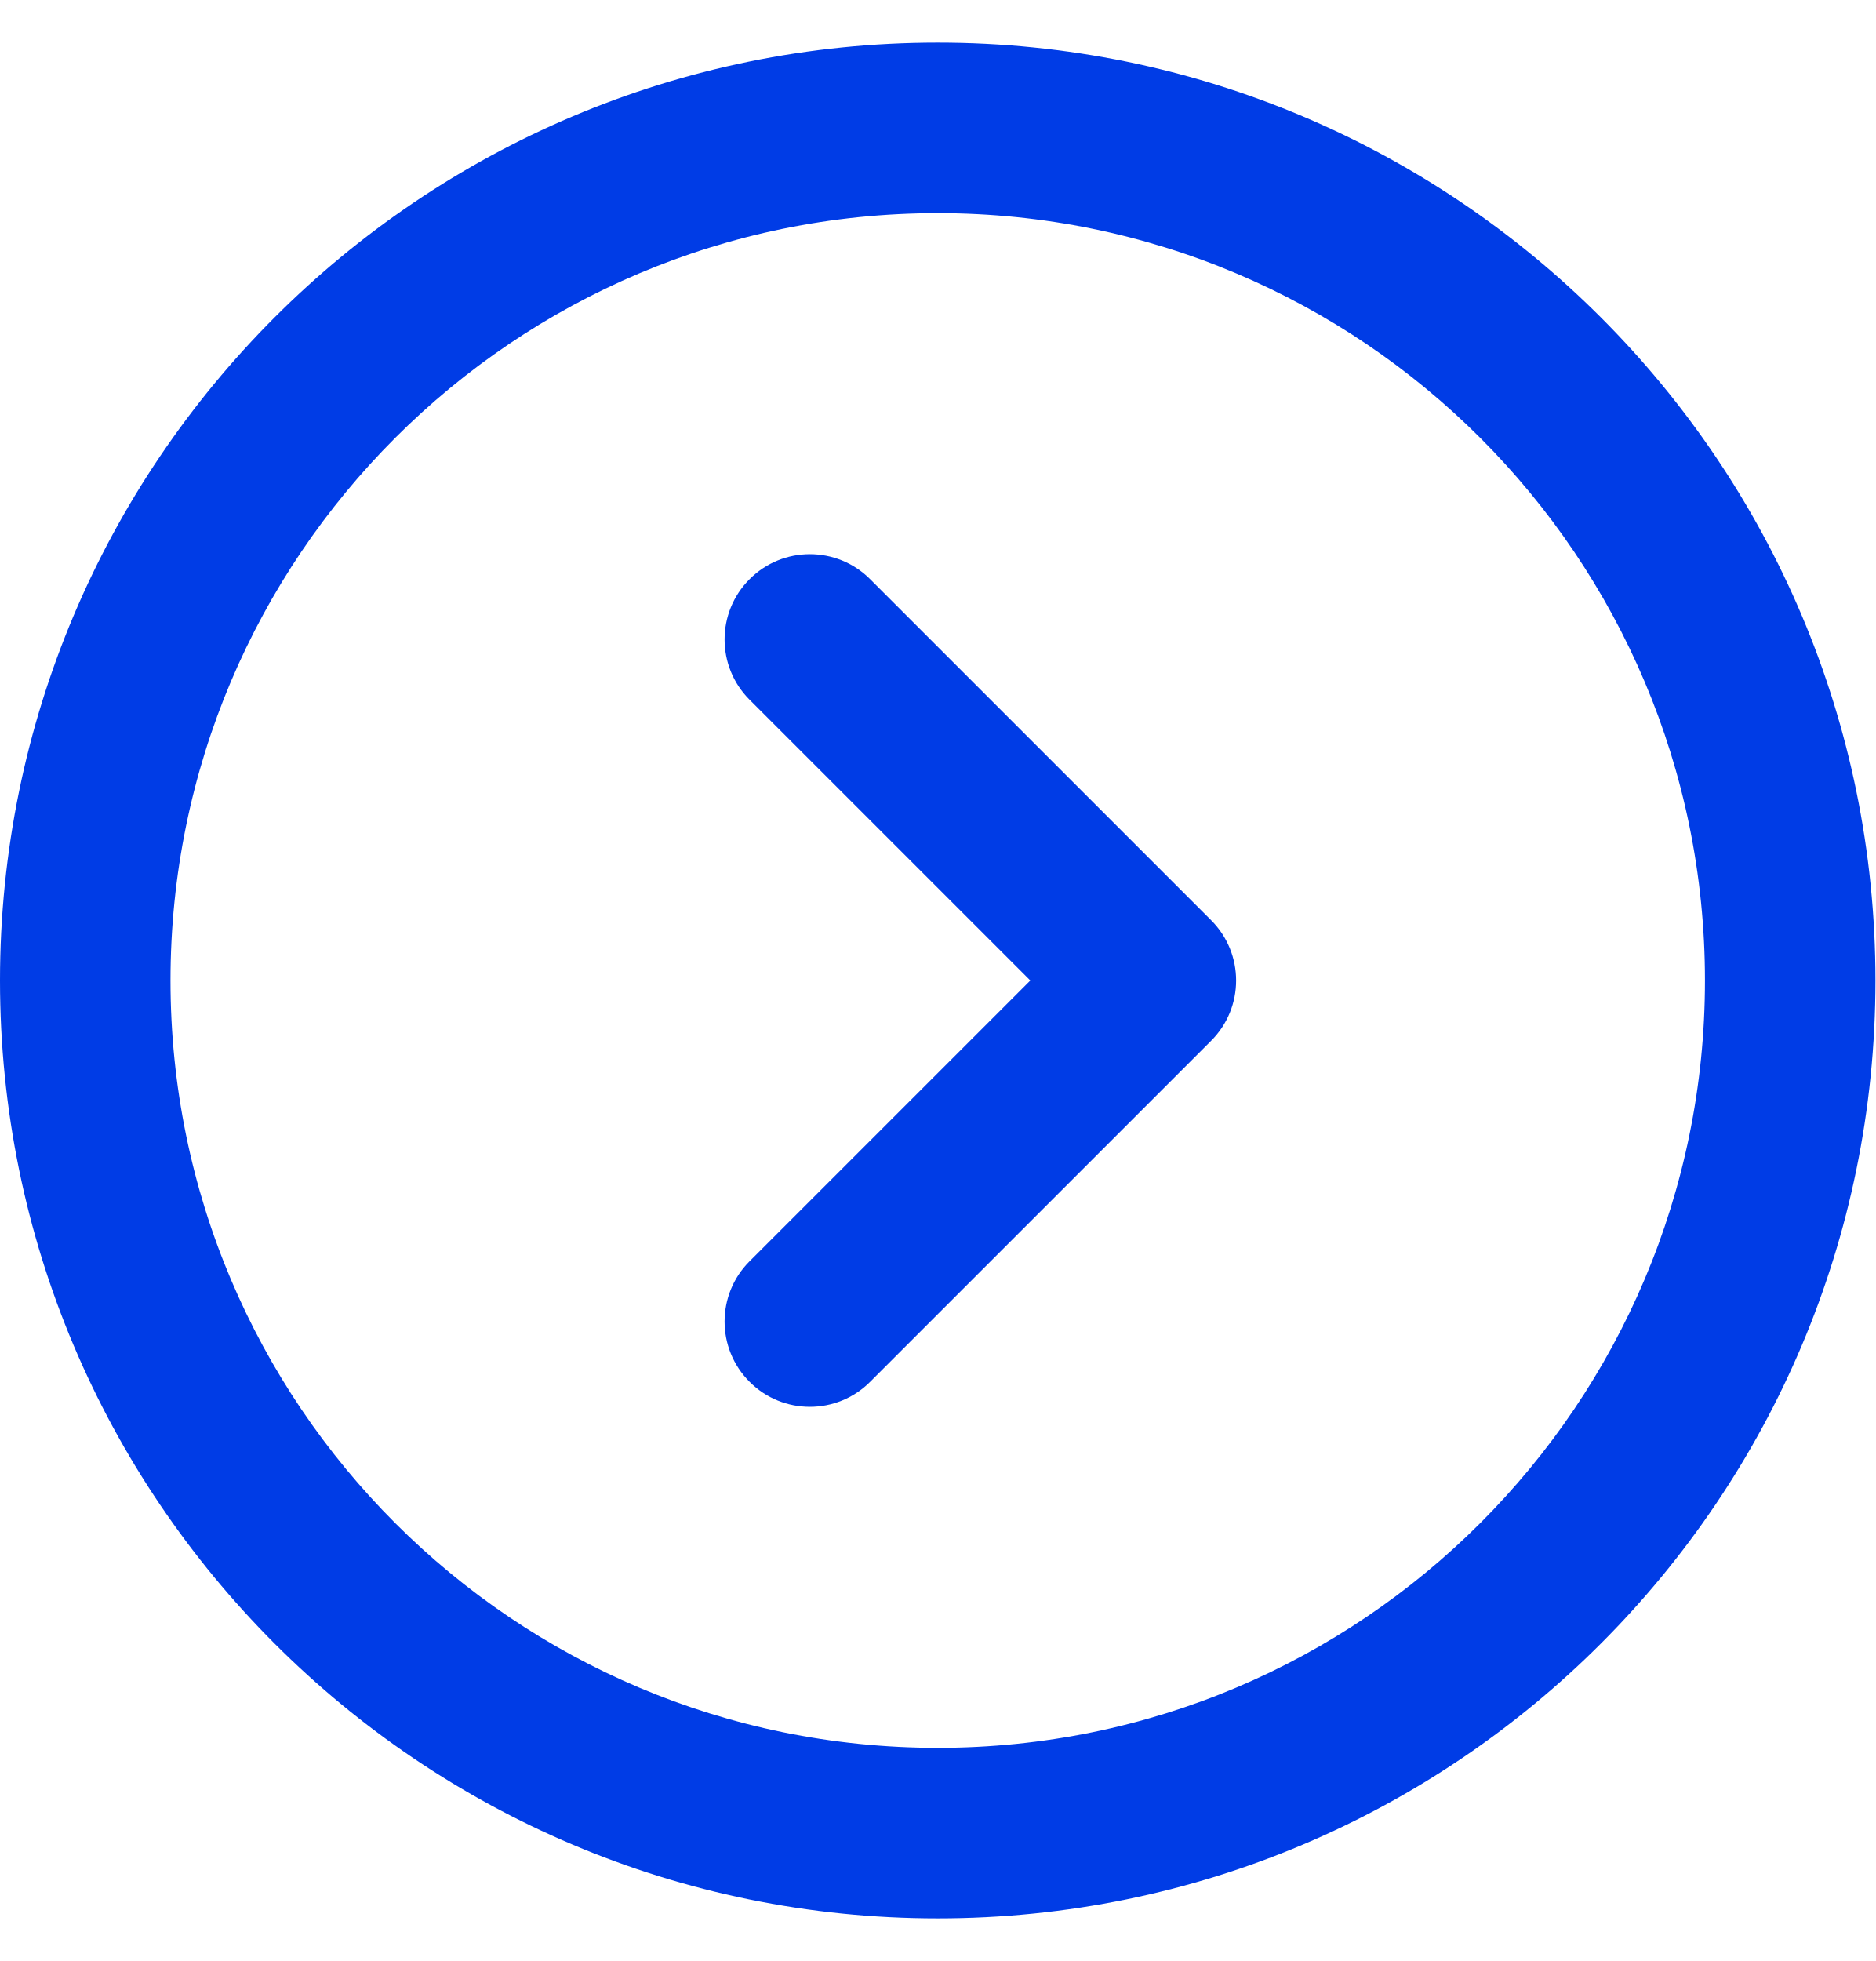
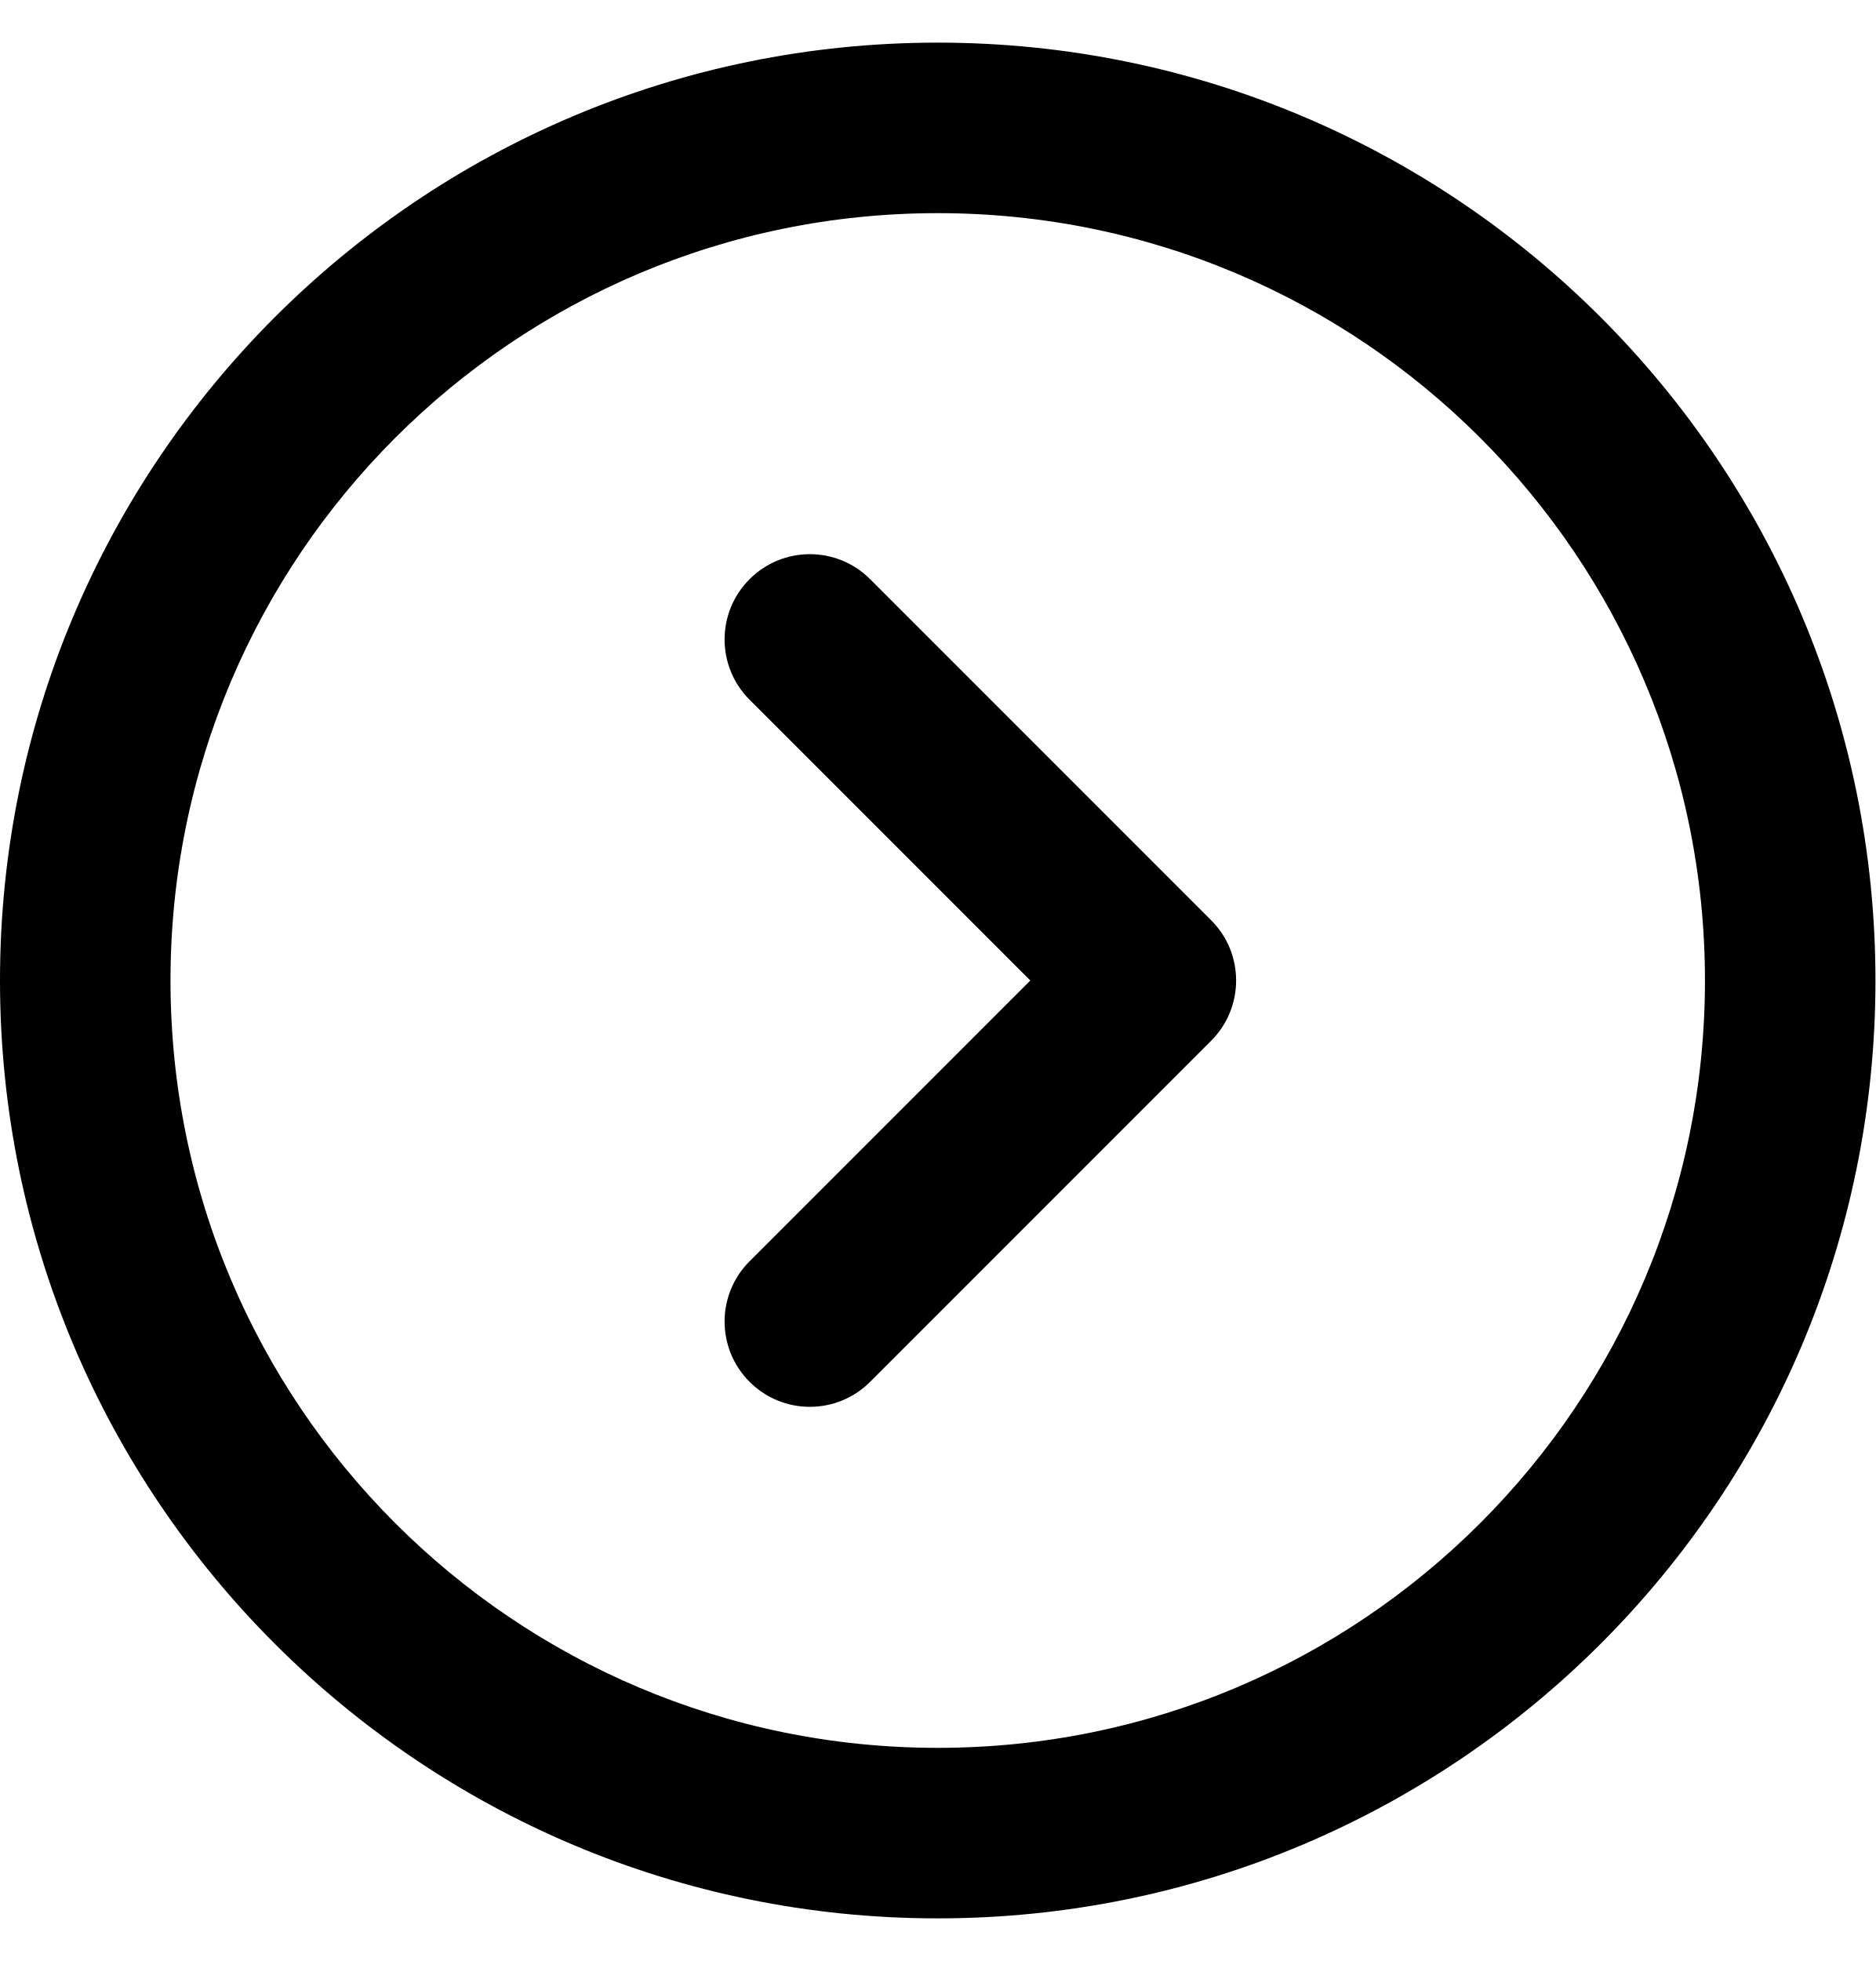
<svg xmlns="http://www.w3.org/2000/svg" width="22" height="23" viewBox="0 0 22 23" fill="none">
-   <path fill-rule="evenodd" clip-rule="evenodd" d="M11 2.5C6.029 2.5 2 6.529 2 11.5C2 16.471 6.029 20.5 11 20.5C15.971 20.5 20 16.471 20 11.5C20 6.529 15.971 2.5 11 2.5ZM0 11.5C0 5.425 4.925 0.5 11 0.5C17.075 0.5 22 5.425 22 11.5C22 17.575 17.075 22.5 11 22.5C4.925 22.5 0 17.575 0 11.5Z" fill="#003CE6" />
-   <path fill-rule="evenodd" clip-rule="evenodd" d="M8.793 6.793C9.183 6.402 9.817 6.402 10.207 6.793L14.207 10.793C14.598 11.183 14.598 11.817 14.207 12.207L10.207 16.207C9.817 16.598 9.183 16.598 8.793 16.207C8.402 15.817 8.402 15.183 8.793 14.793L12.086 11.5L8.793 8.207C8.402 7.817 8.402 7.183 8.793 6.793Z" fill="#003CE6" />
+   <path fill-rule="evenodd" clip-rule="evenodd" d="M11 2.5C6.029 2.5 2 6.529 2 11.5C2 16.471 6.029 20.5 11 20.5C15.971 20.5 20 16.471 20 11.5C20 6.529 15.971 2.5 11 2.5ZM0 11.5C0 5.425 4.925 0.5 11 0.5C17.075 0.5 22 5.425 22 11.5C22 17.575 17.075 22.5 11 22.5C4.925 22.5 0 17.575 0 11.5Z" fill="currentColor" />
+   <path fill-rule="evenodd" clip-rule="evenodd" d="M8.793 6.793C9.183 6.402 9.817 6.402 10.207 6.793L14.207 10.793C14.598 11.183 14.598 11.817 14.207 12.207L10.207 16.207C9.817 16.598 9.183 16.598 8.793 16.207C8.402 15.817 8.402 15.183 8.793 14.793L12.086 11.5L8.793 8.207C8.402 7.817 8.402 7.183 8.793 6.793Z" fill="currentColor" />
</svg>
